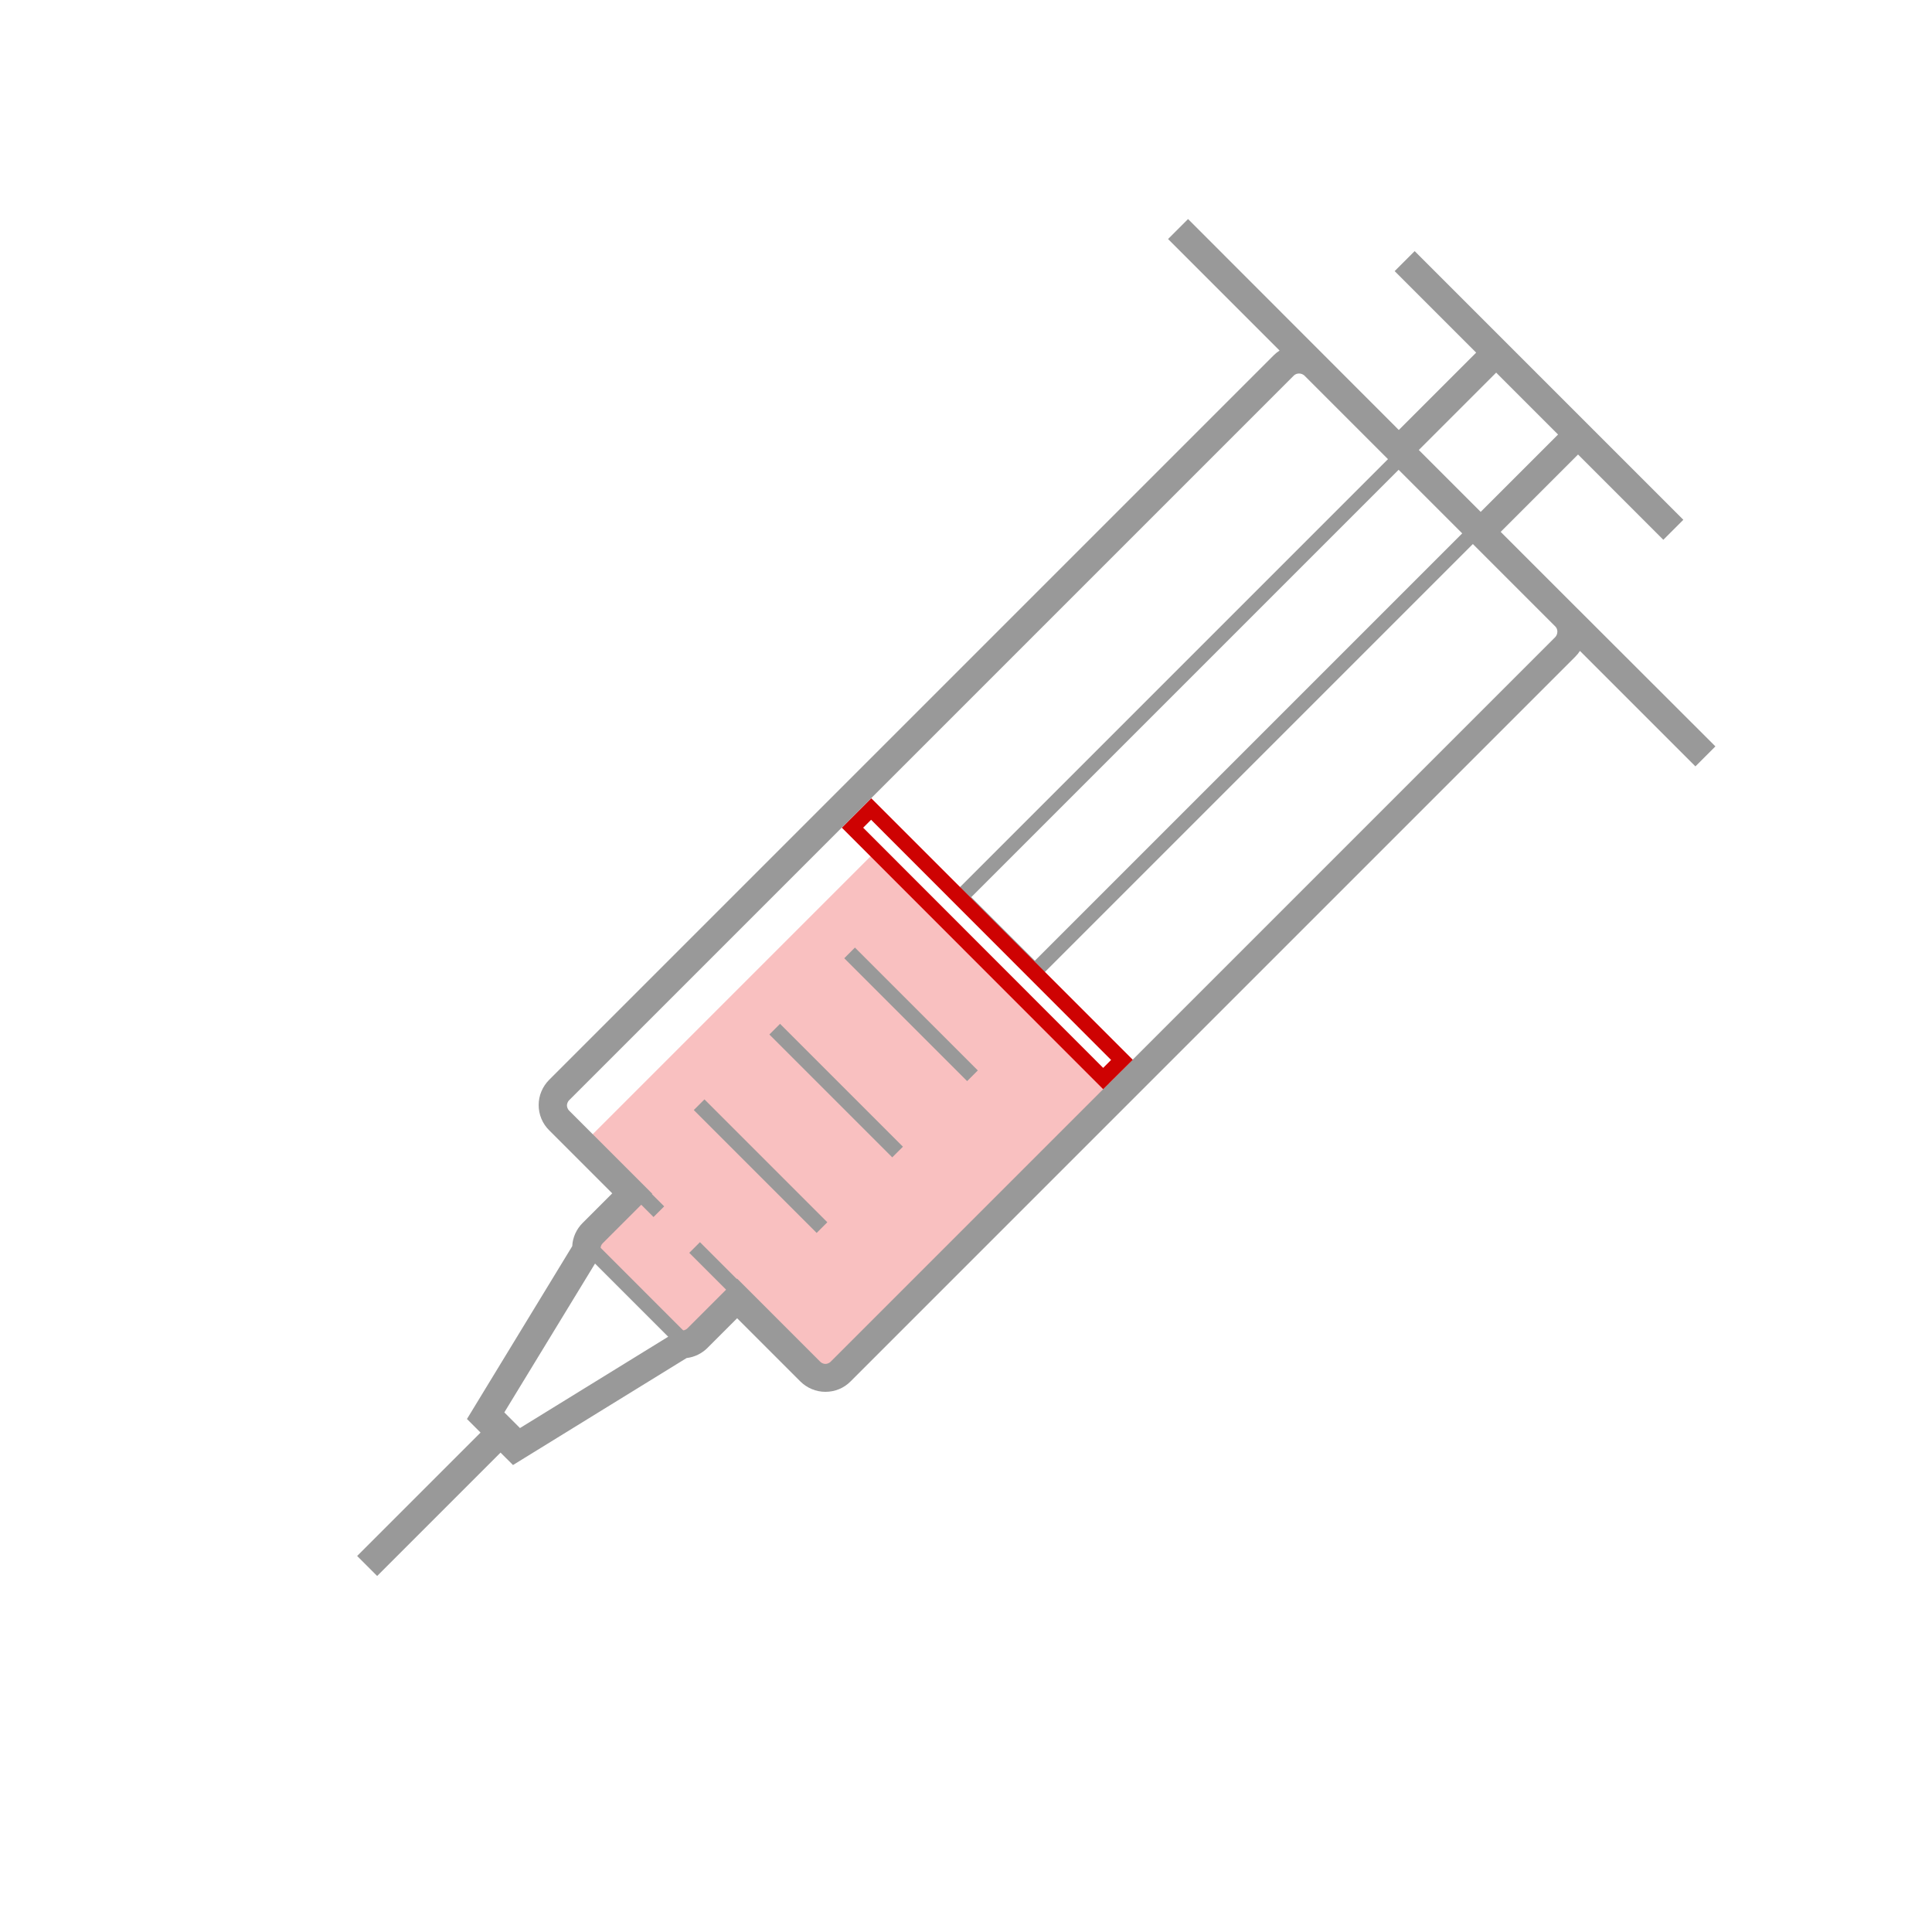
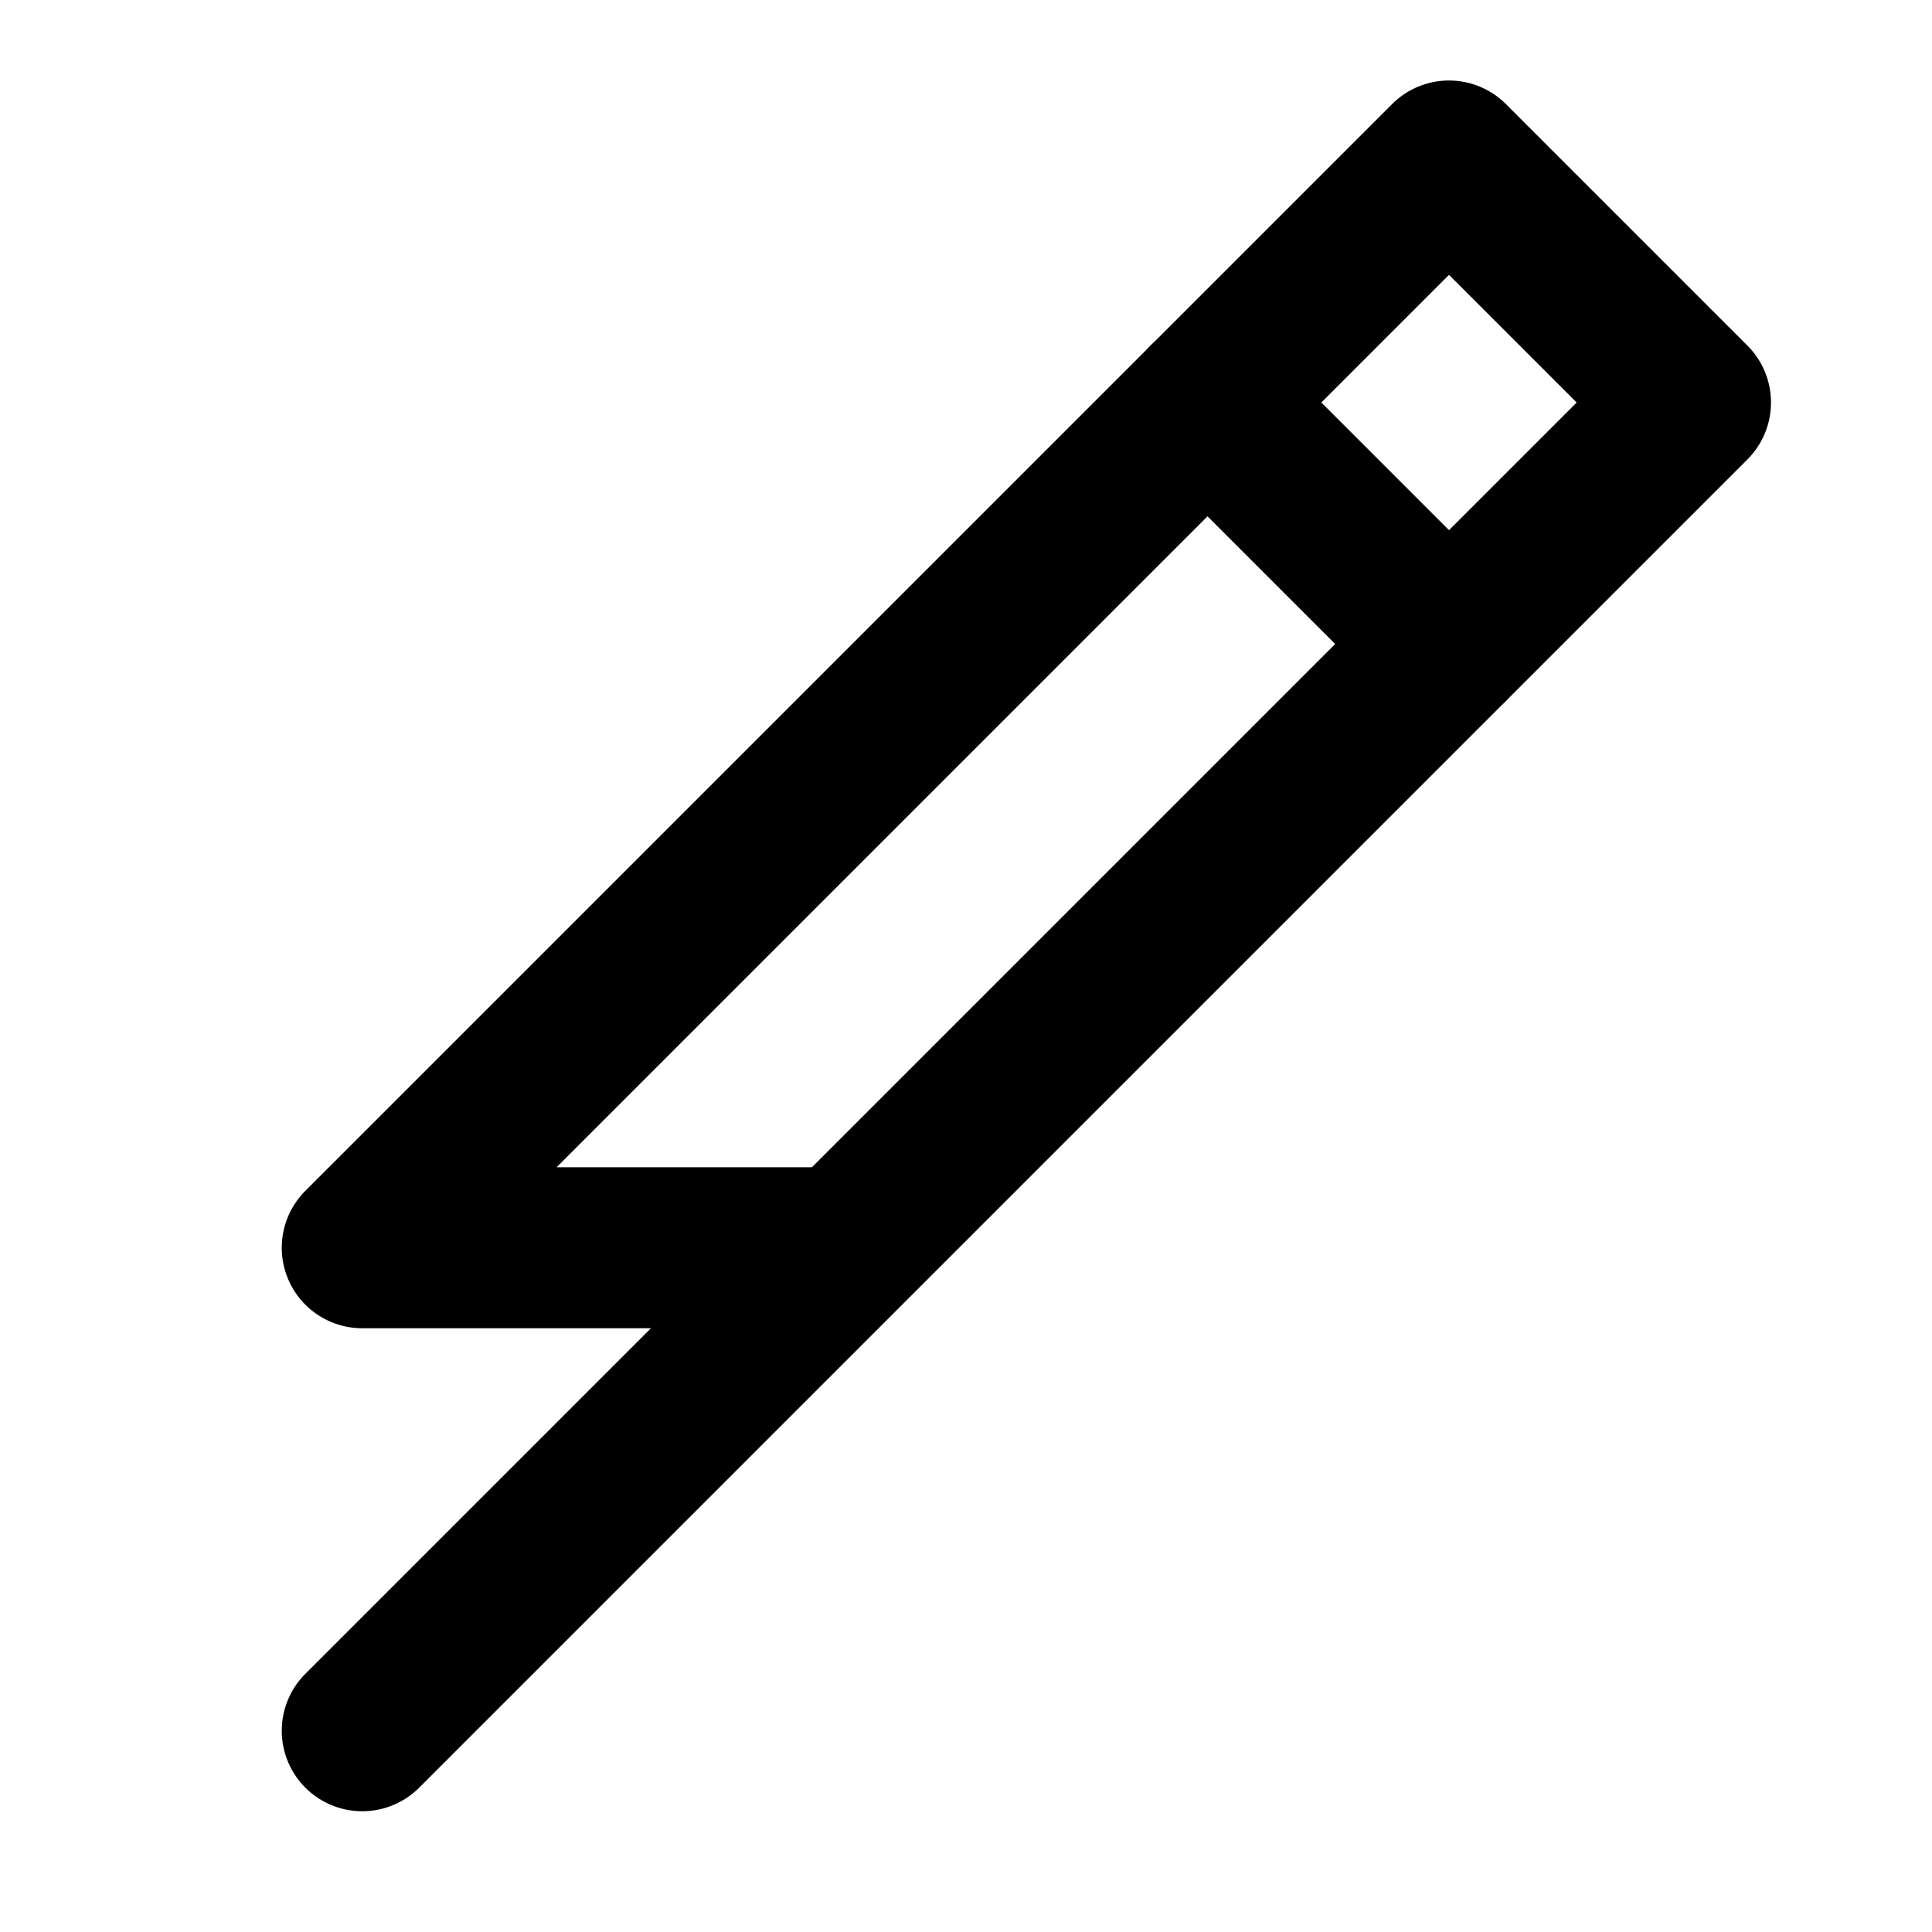
- <svg xmlns="http://www.w3.org/2000/svg" width="800px" height="800px" viewBox="0 0 1024 1024" class="icon" version="1.1">
-   <path d="M309.673 657.944l28.284-28.284 59.396 59.396-28.284 28.284z" fill="#F9C0C0" />
-   <path d="M311.115 604.195l153.44-153.44 127.278 127.277-153.44 153.44z" fill="#F9C0C0" />
-   <path d="M365.328 664.026l5.656-5.657 36.628 36.628-5.657 5.657zM309.751 608.427l5.657-5.657 36.628 36.628-5.657 5.657z" fill="#999999" />
-   <path d="M447.478 507.89l5.657-5.656 65.124 65.123-5.657 5.657z" fill="#999999" />
-   <path d="M407.79 548.304l5.657-5.656 65.123 65.124-5.656 5.656z" fill="#999999" />
-   <path d="M367.72 588.349l5.656-5.657 65.124 65.124-5.657 5.657zM307.687 662.024l5.657-5.657 54.941 54.942-5.657 5.657z" fill="#999999" />
-   <path d="M834.9 321.4l-12.2-12.2-27.3-27.3 41-41 45.2 45.2 10.6-10.6-45.2-45.2-54-54-43.2-43.2-10.6 10.6 43.2 43.2-41 41-111.7-111.8-10.6 10.6 59.1 59.1c-1.1 0.7-2.2 1.6-3.1 2.5l-384 384c-3.6 3.6-5.6 8.4-5.6 13.4s2 9.9 5.6 13.4l33.4 33.4-15.7 15.7c-3.3 3.3-5.3 7.7-5.5 12.3l-55.8 91.6 7.2 7.2-65.4 65.4 10.6 10.6 65.4-65.4 6.6 6.6 92-56.7c4.2-0.5 8.1-2.4 11.1-5.4l15.7-15.7 33.4 33.4c3.6 3.6 8.4 5.6 13.4 5.6 5.1 0 9.9-2 13.4-5.6l384-384c1-1 1.8-2 2.5-3.1l61.2 61.2 10.6-10.6-74.3-74.2zM793 197.5l32.8 32.8-41 41-32.8-32.8 41-41z m31.3 140.2l-384 384c-1 1-2.2 1.2-2.8 1.2-0.6 0-1.8-0.2-2.8-1.2l-44-44-26.3 26.3c-1 1-2.2 1.2-2.8 1.2h-2.1l-83.9 51.7-8.3-8.3 51.2-84-0.2-2.4c-0.1-1.2 0.3-2.4 1.1-3.2l26.3-26.3-44-44c-1-1-1.2-2.2-1.2-2.8s0.2-1.8 1.2-2.8l384-384c1.5-1.5 4.1-1.5 5.7 0l133 133c1.4 1.4 1.4 4-0.1 5.6z" fill="#999999" />
-   <path d="M548.5 520.5l-45-45 240-240 45 45-240 240z m-33.7-45l33.7 33.7 228.7-228.7-33.7-33.7-228.7 228.7z" fill="#999999" />
-   <path d="M584.7 577.3L446.2 438.7l15.6-15.6 138.6 138.6-15.7 15.6zM457.5 438.7L584.7 566l4.2-4.2-127.2-127.3-4.2 4.2z" fill="#CE0202" />
+ <svg xmlns="http://www.w3.org/2000/svg" width="24" height="24" viewBox="0 0 24 24" fill="none">
+   <path d="M4.5 21.5l6-6m0 0l1.5-1.5L21 5l-3-3-9 9L7.5 12.5l-3 3z" stroke="currentColor" stroke-width="2" stroke-linecap="round" stroke-linejoin="round" />
+   <path d="M15 5l3 3" stroke="currentColor" stroke-width="2" stroke-linecap="round" stroke-linejoin="round" />
</svg>
